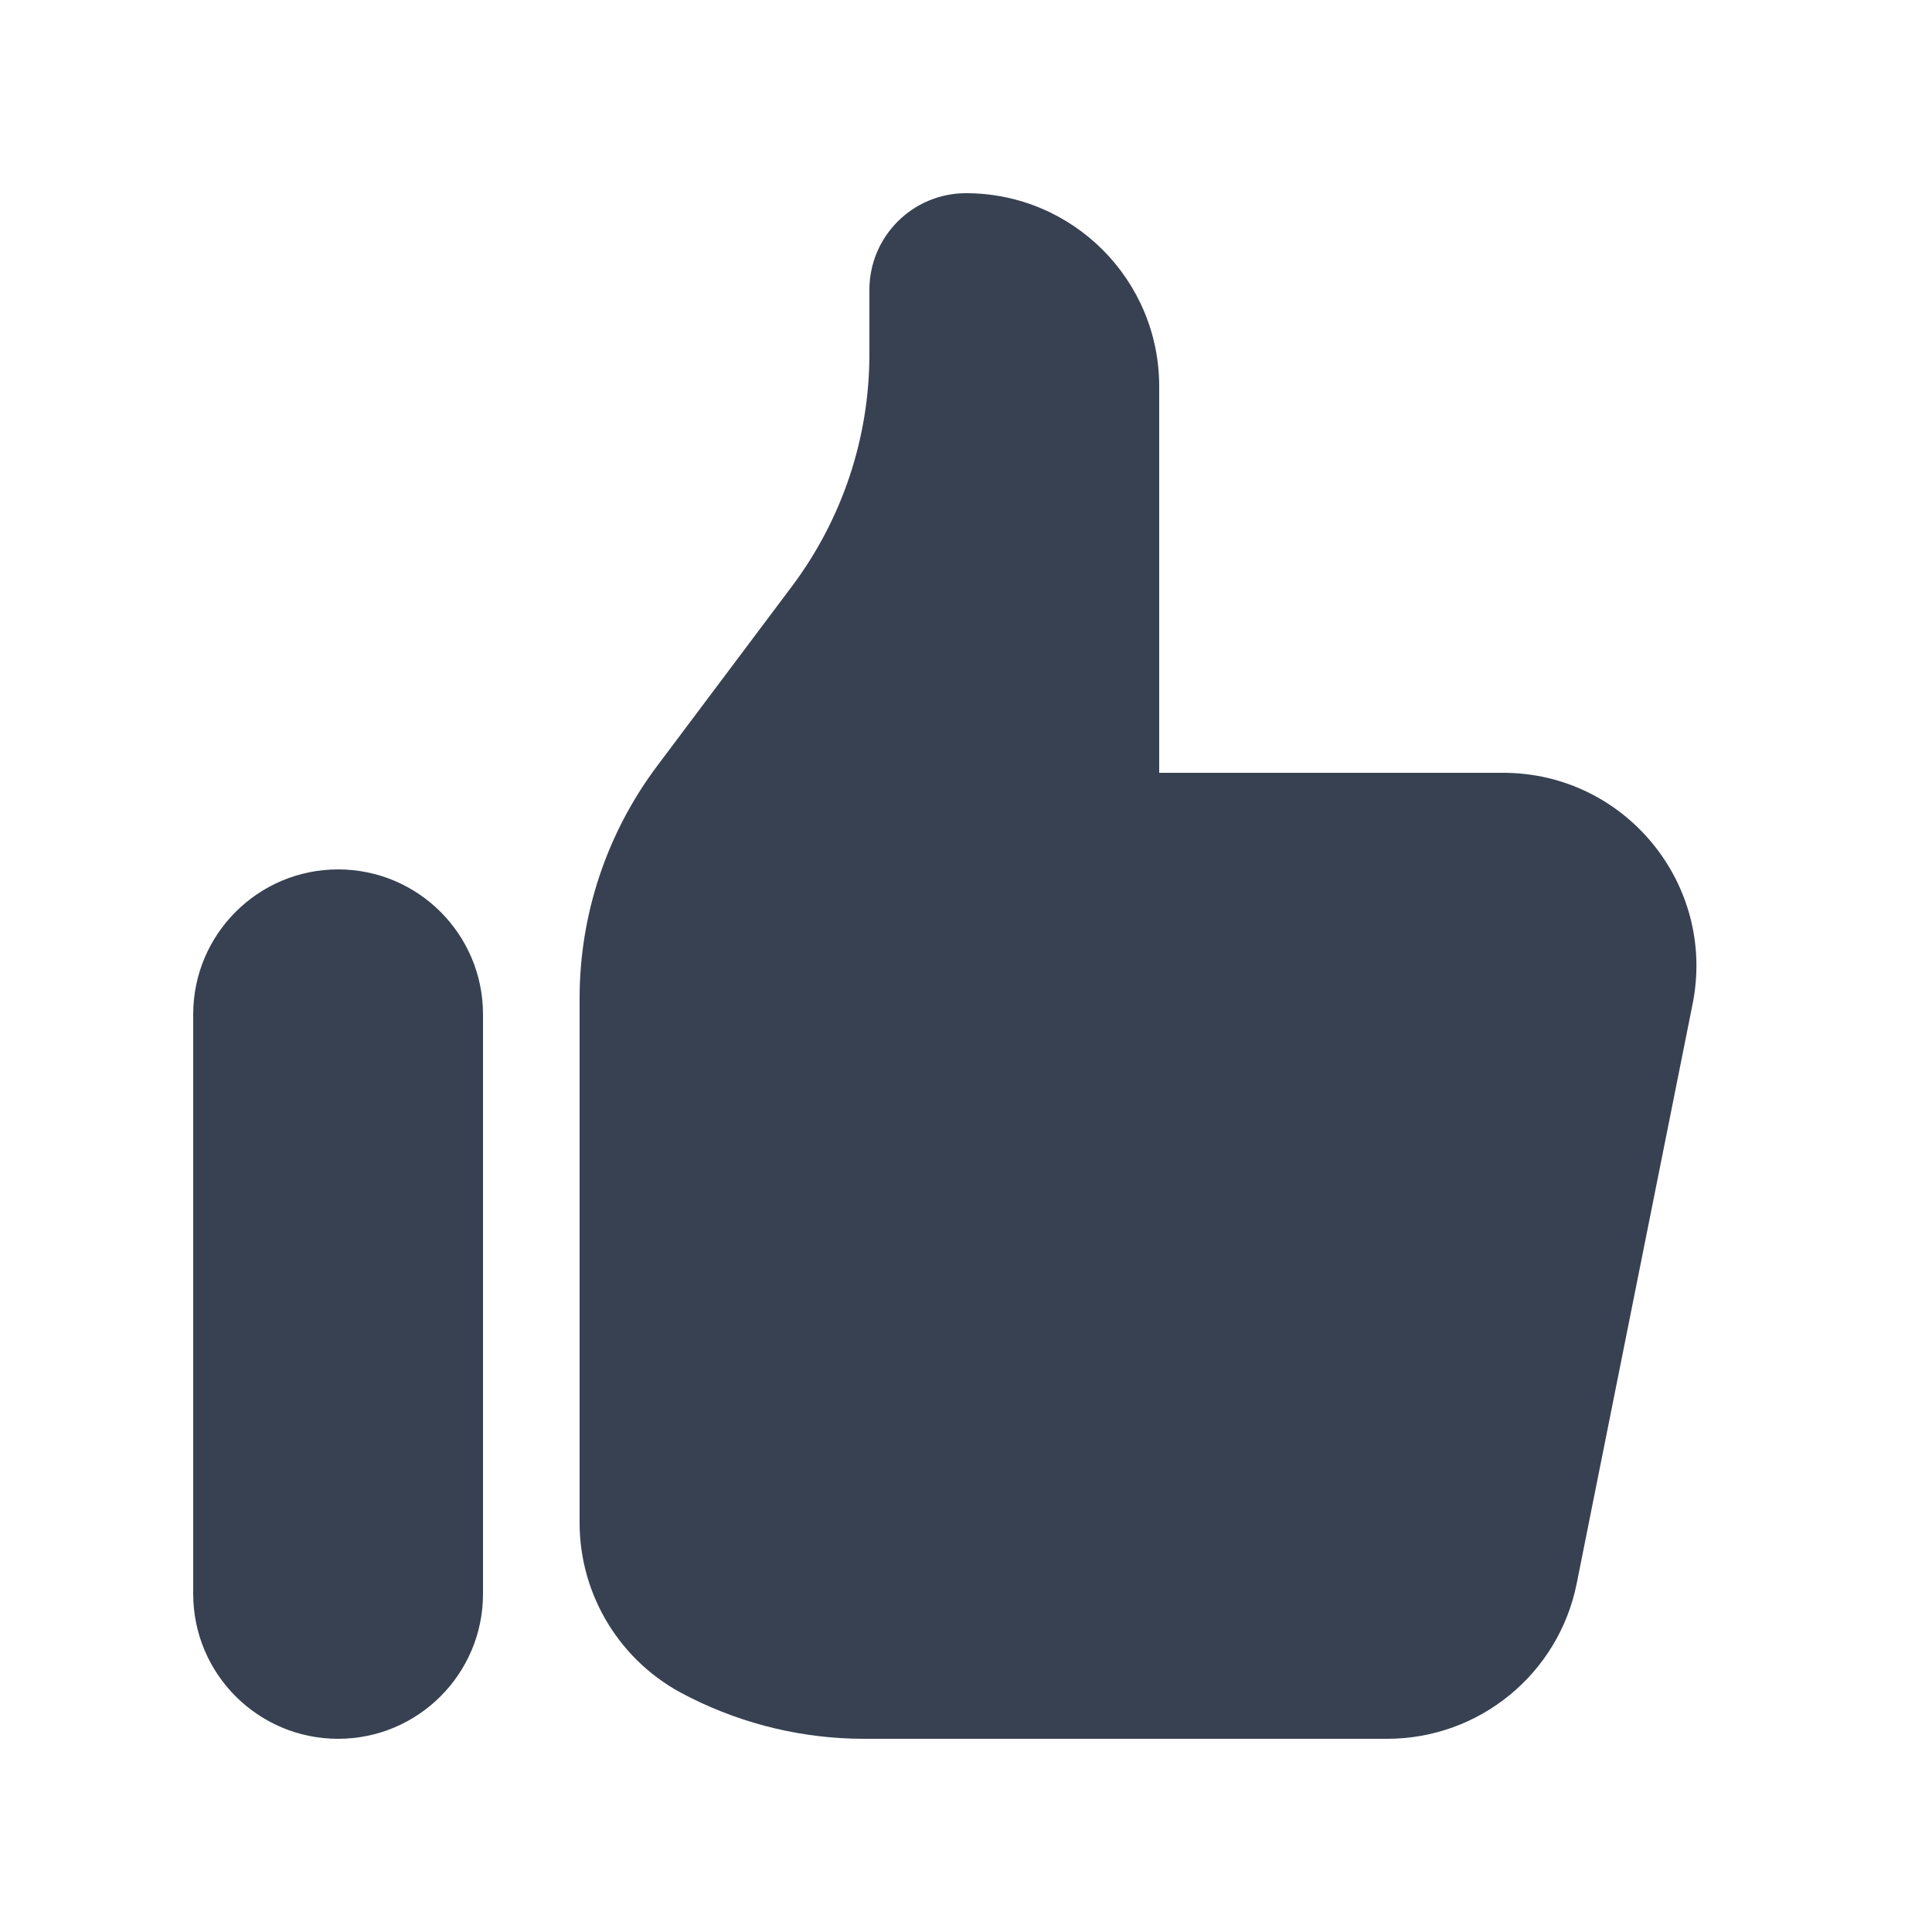
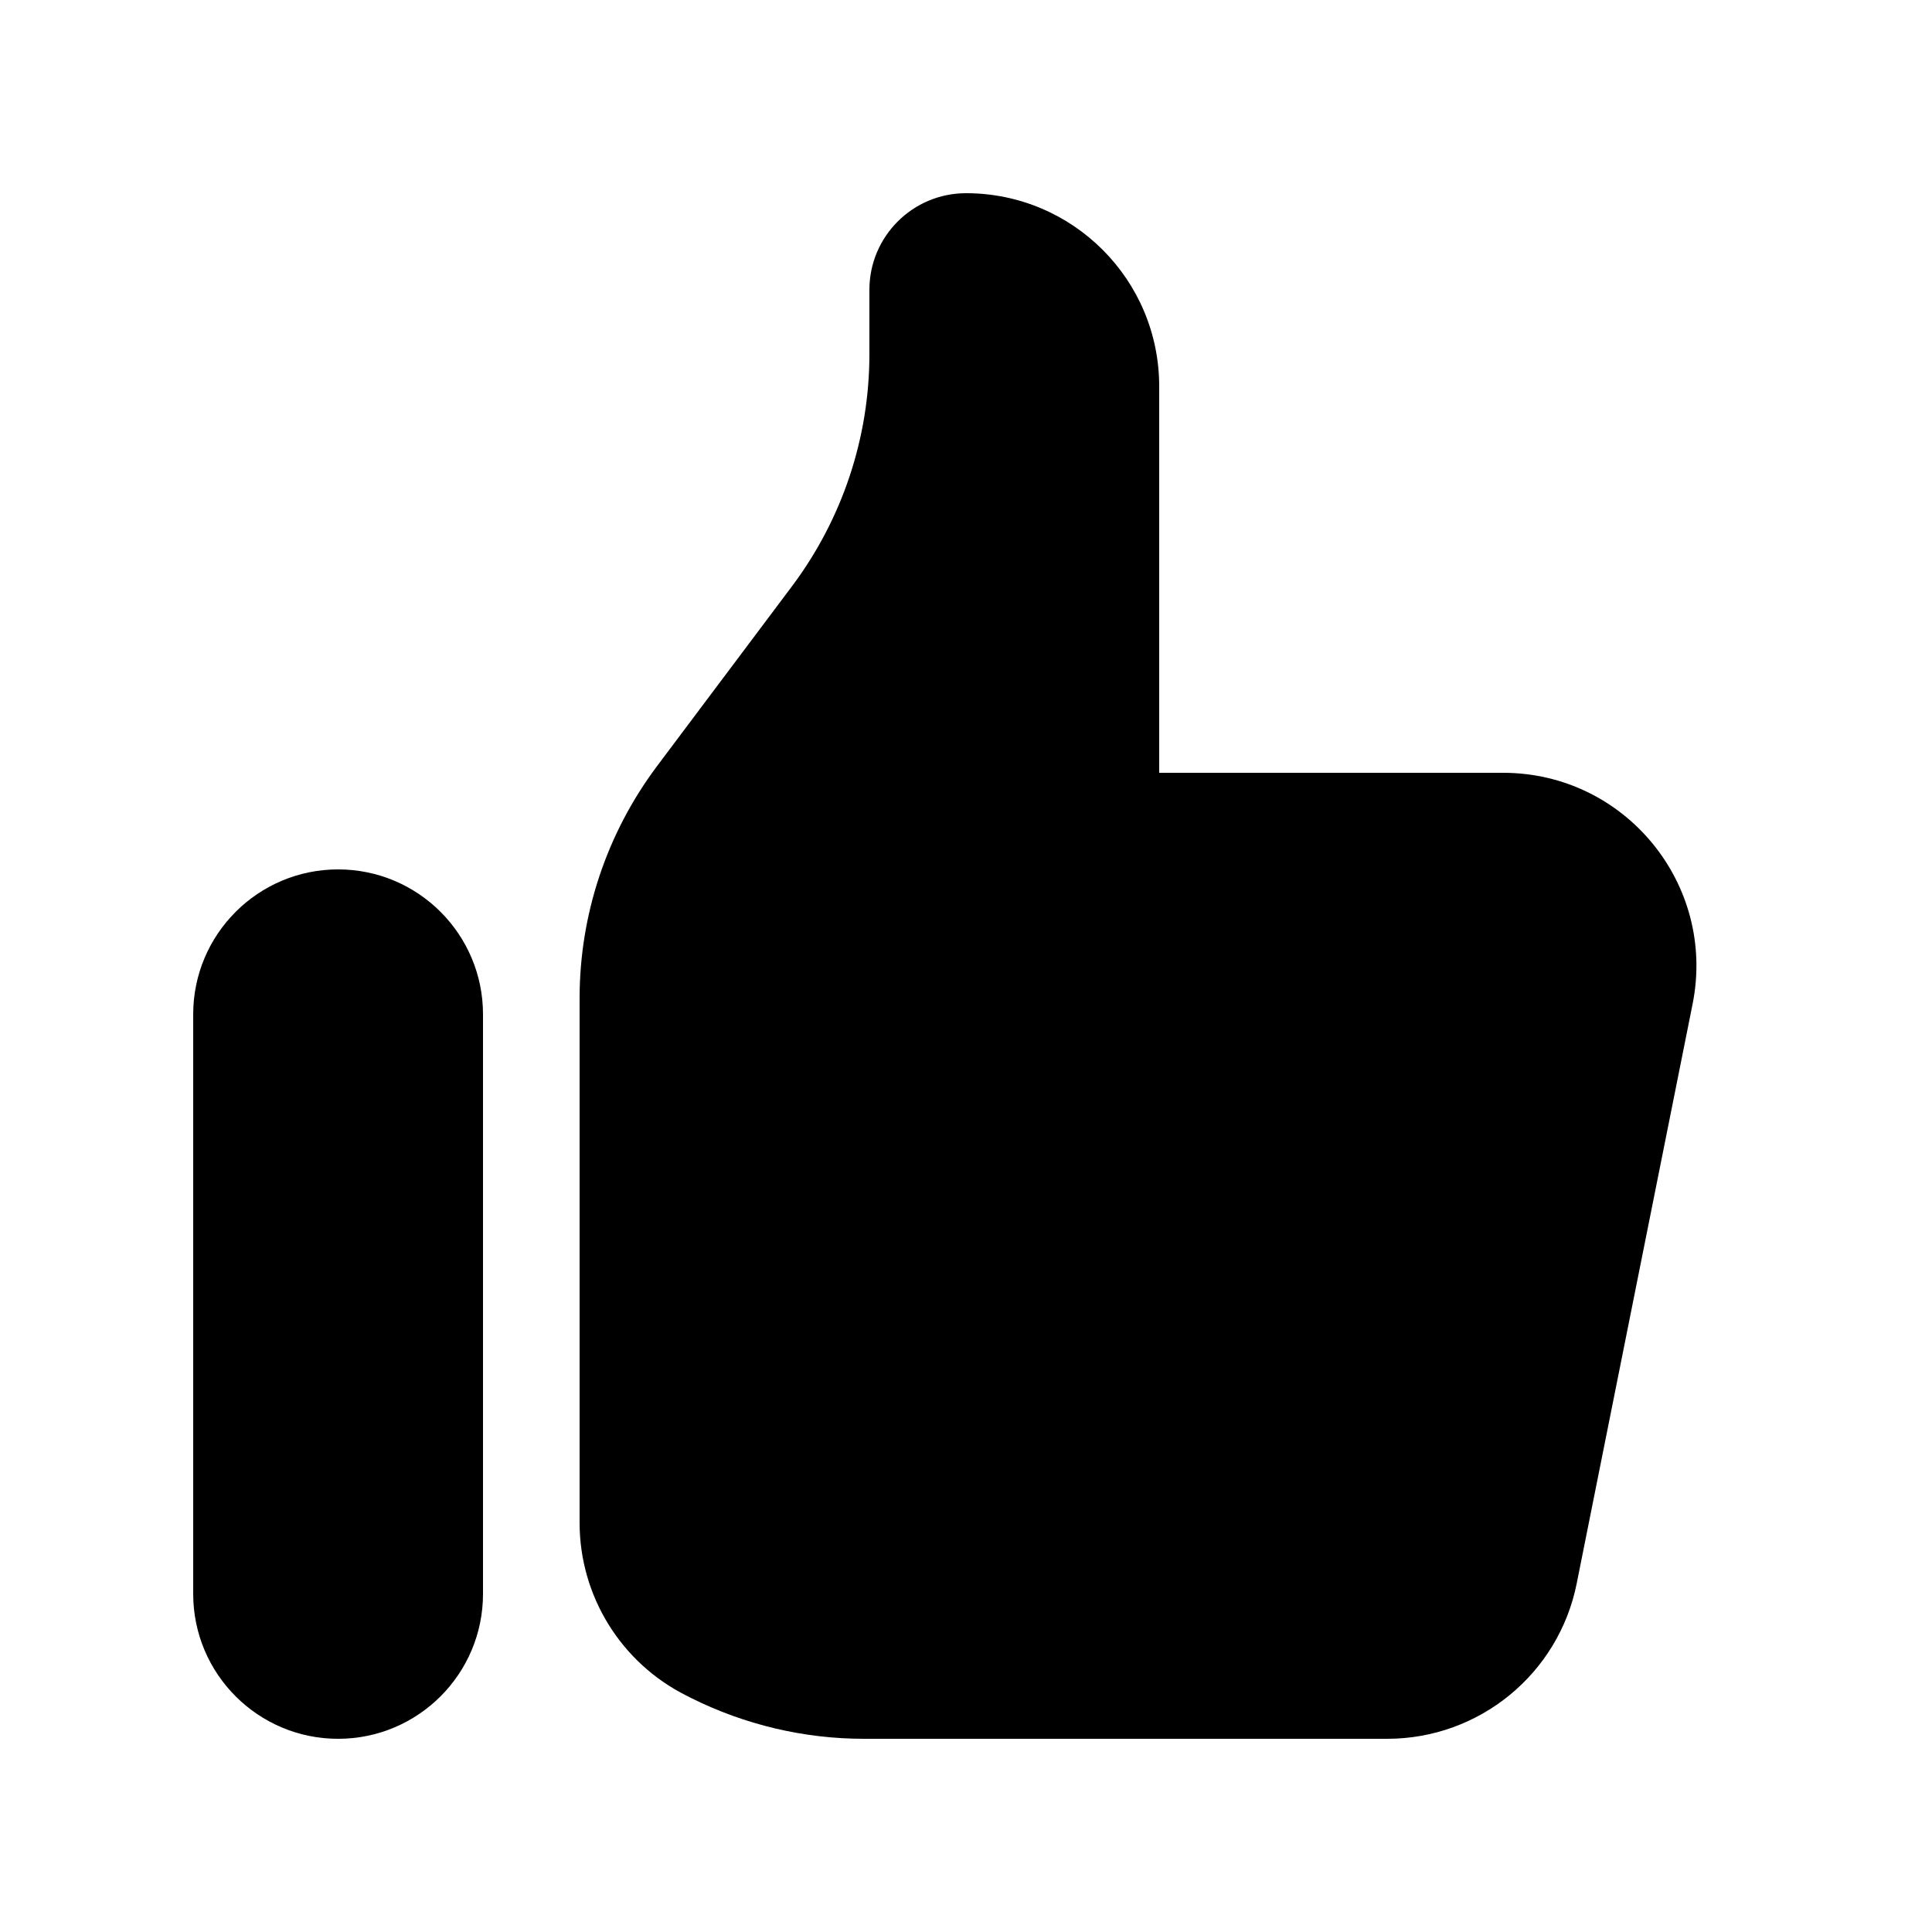
<svg xmlns="http://www.w3.org/2000/svg" viewBox="0 0 20 20" fill="none" id="icon" width="100%" height="100%">
-   <path d="M2 10.5C2 9.672 2.672 9 3.5 9C4.328 9 5 9.672 5 10.5V16.5C5 17.328 4.328 18 3.5 18C2.672 18 2 17.328 2 16.5V10.5Z" fill="#374151" />
-   <path d="M6 10.333V15.764C6 16.521 6.428 17.214 7.106 17.553L7.155 17.578C7.711 17.855 8.323 18 8.944 18H14.36C15.314 18 16.135 17.327 16.322 16.392L17.522 10.392C17.769 9.155 16.823 8 15.56 8H12V4C12 2.895 11.105 2 10 2C9.448 2 9 2.448 9 3V3.667C9 4.532 8.719 5.374 8.2 6.067L6.8 7.933C6.281 8.626 6 9.468 6 10.333Z" fill="#374151" />
+   <path d="M2 10.5C2 9.672 2.672 9 3.5 9C4.328 9 5 9.672 5 10.5V16.5C5 17.328 4.328 18 3.5 18C2.672 18 2 17.328 2 16.5V10.5Z" fill="currentColor" />
+   <path d="M6 10.333V15.764C6 16.521 6.428 17.214 7.106 17.553L7.155 17.578C7.711 17.855 8.323 18 8.944 18H14.36C15.314 18 16.135 17.327 16.322 16.392L17.522 10.392C17.769 9.155 16.823 8 15.56 8H12V4C12 2.895 11.105 2 10 2C9.448 2 9 2.448 9 3V3.667C9 4.532 8.719 5.374 8.2 6.067L6.8 7.933C6.281 8.626 6 9.468 6 10.333Z" fill="currentColor" />
</svg>
